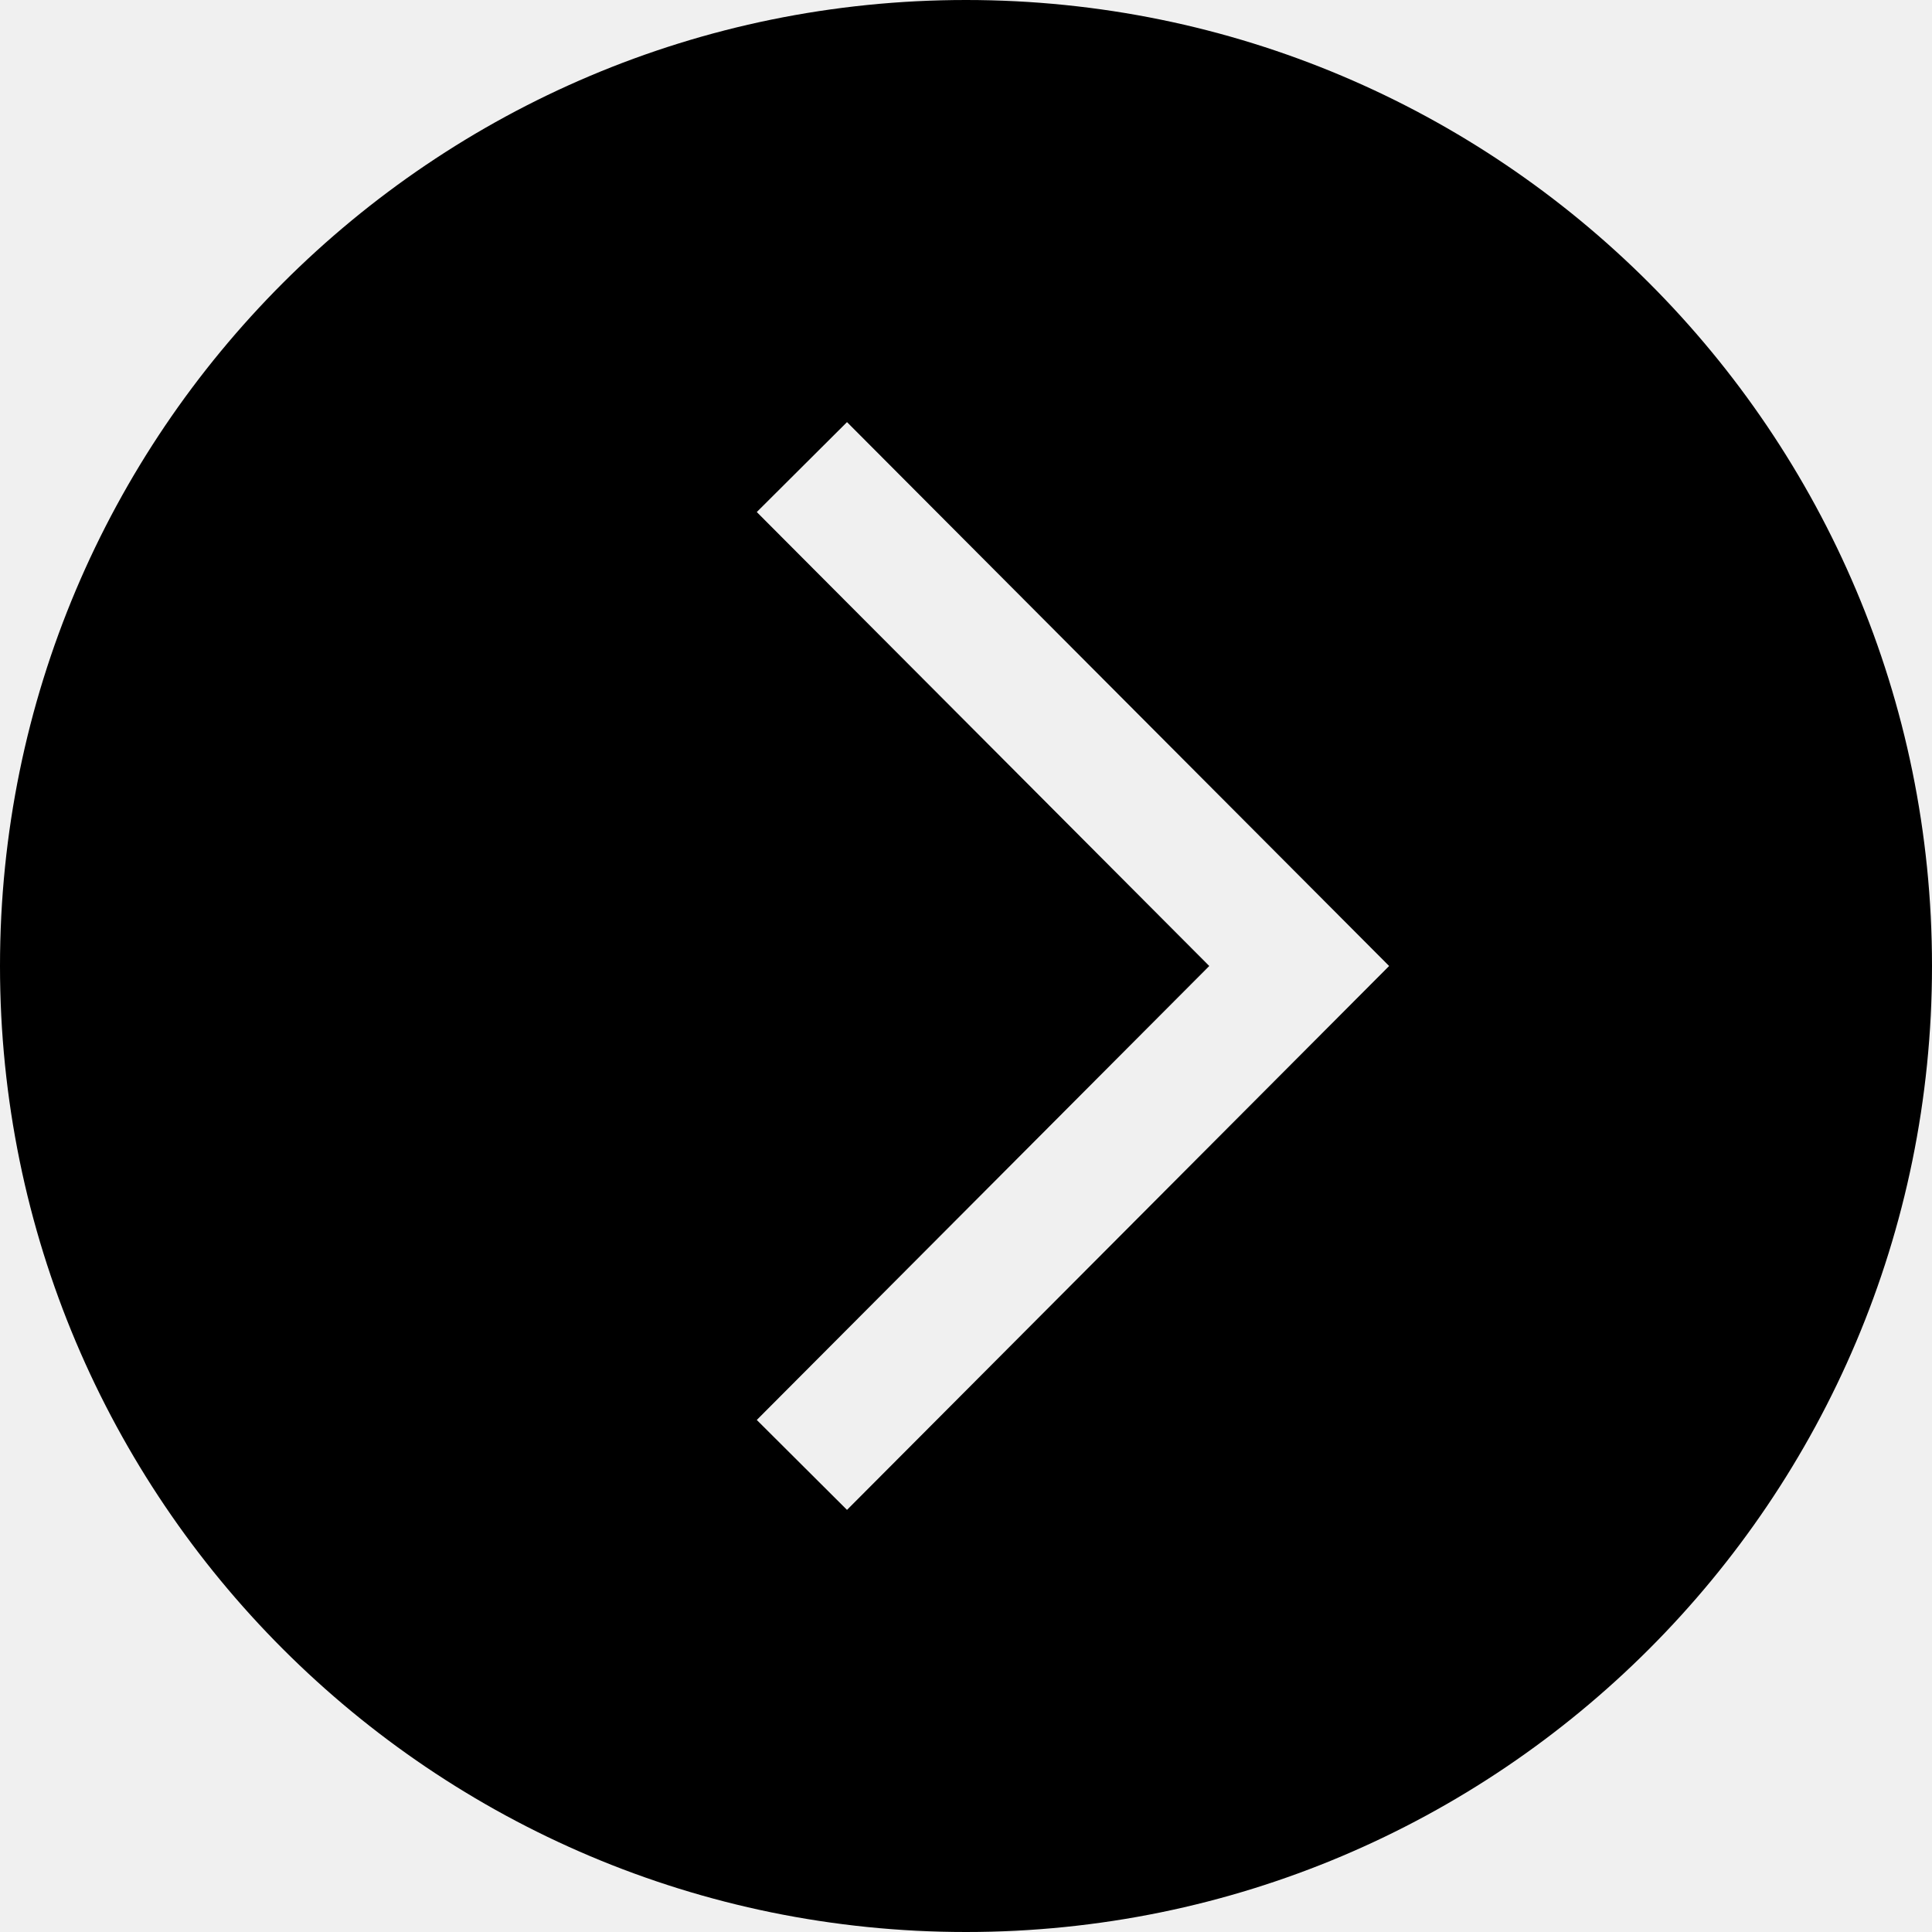
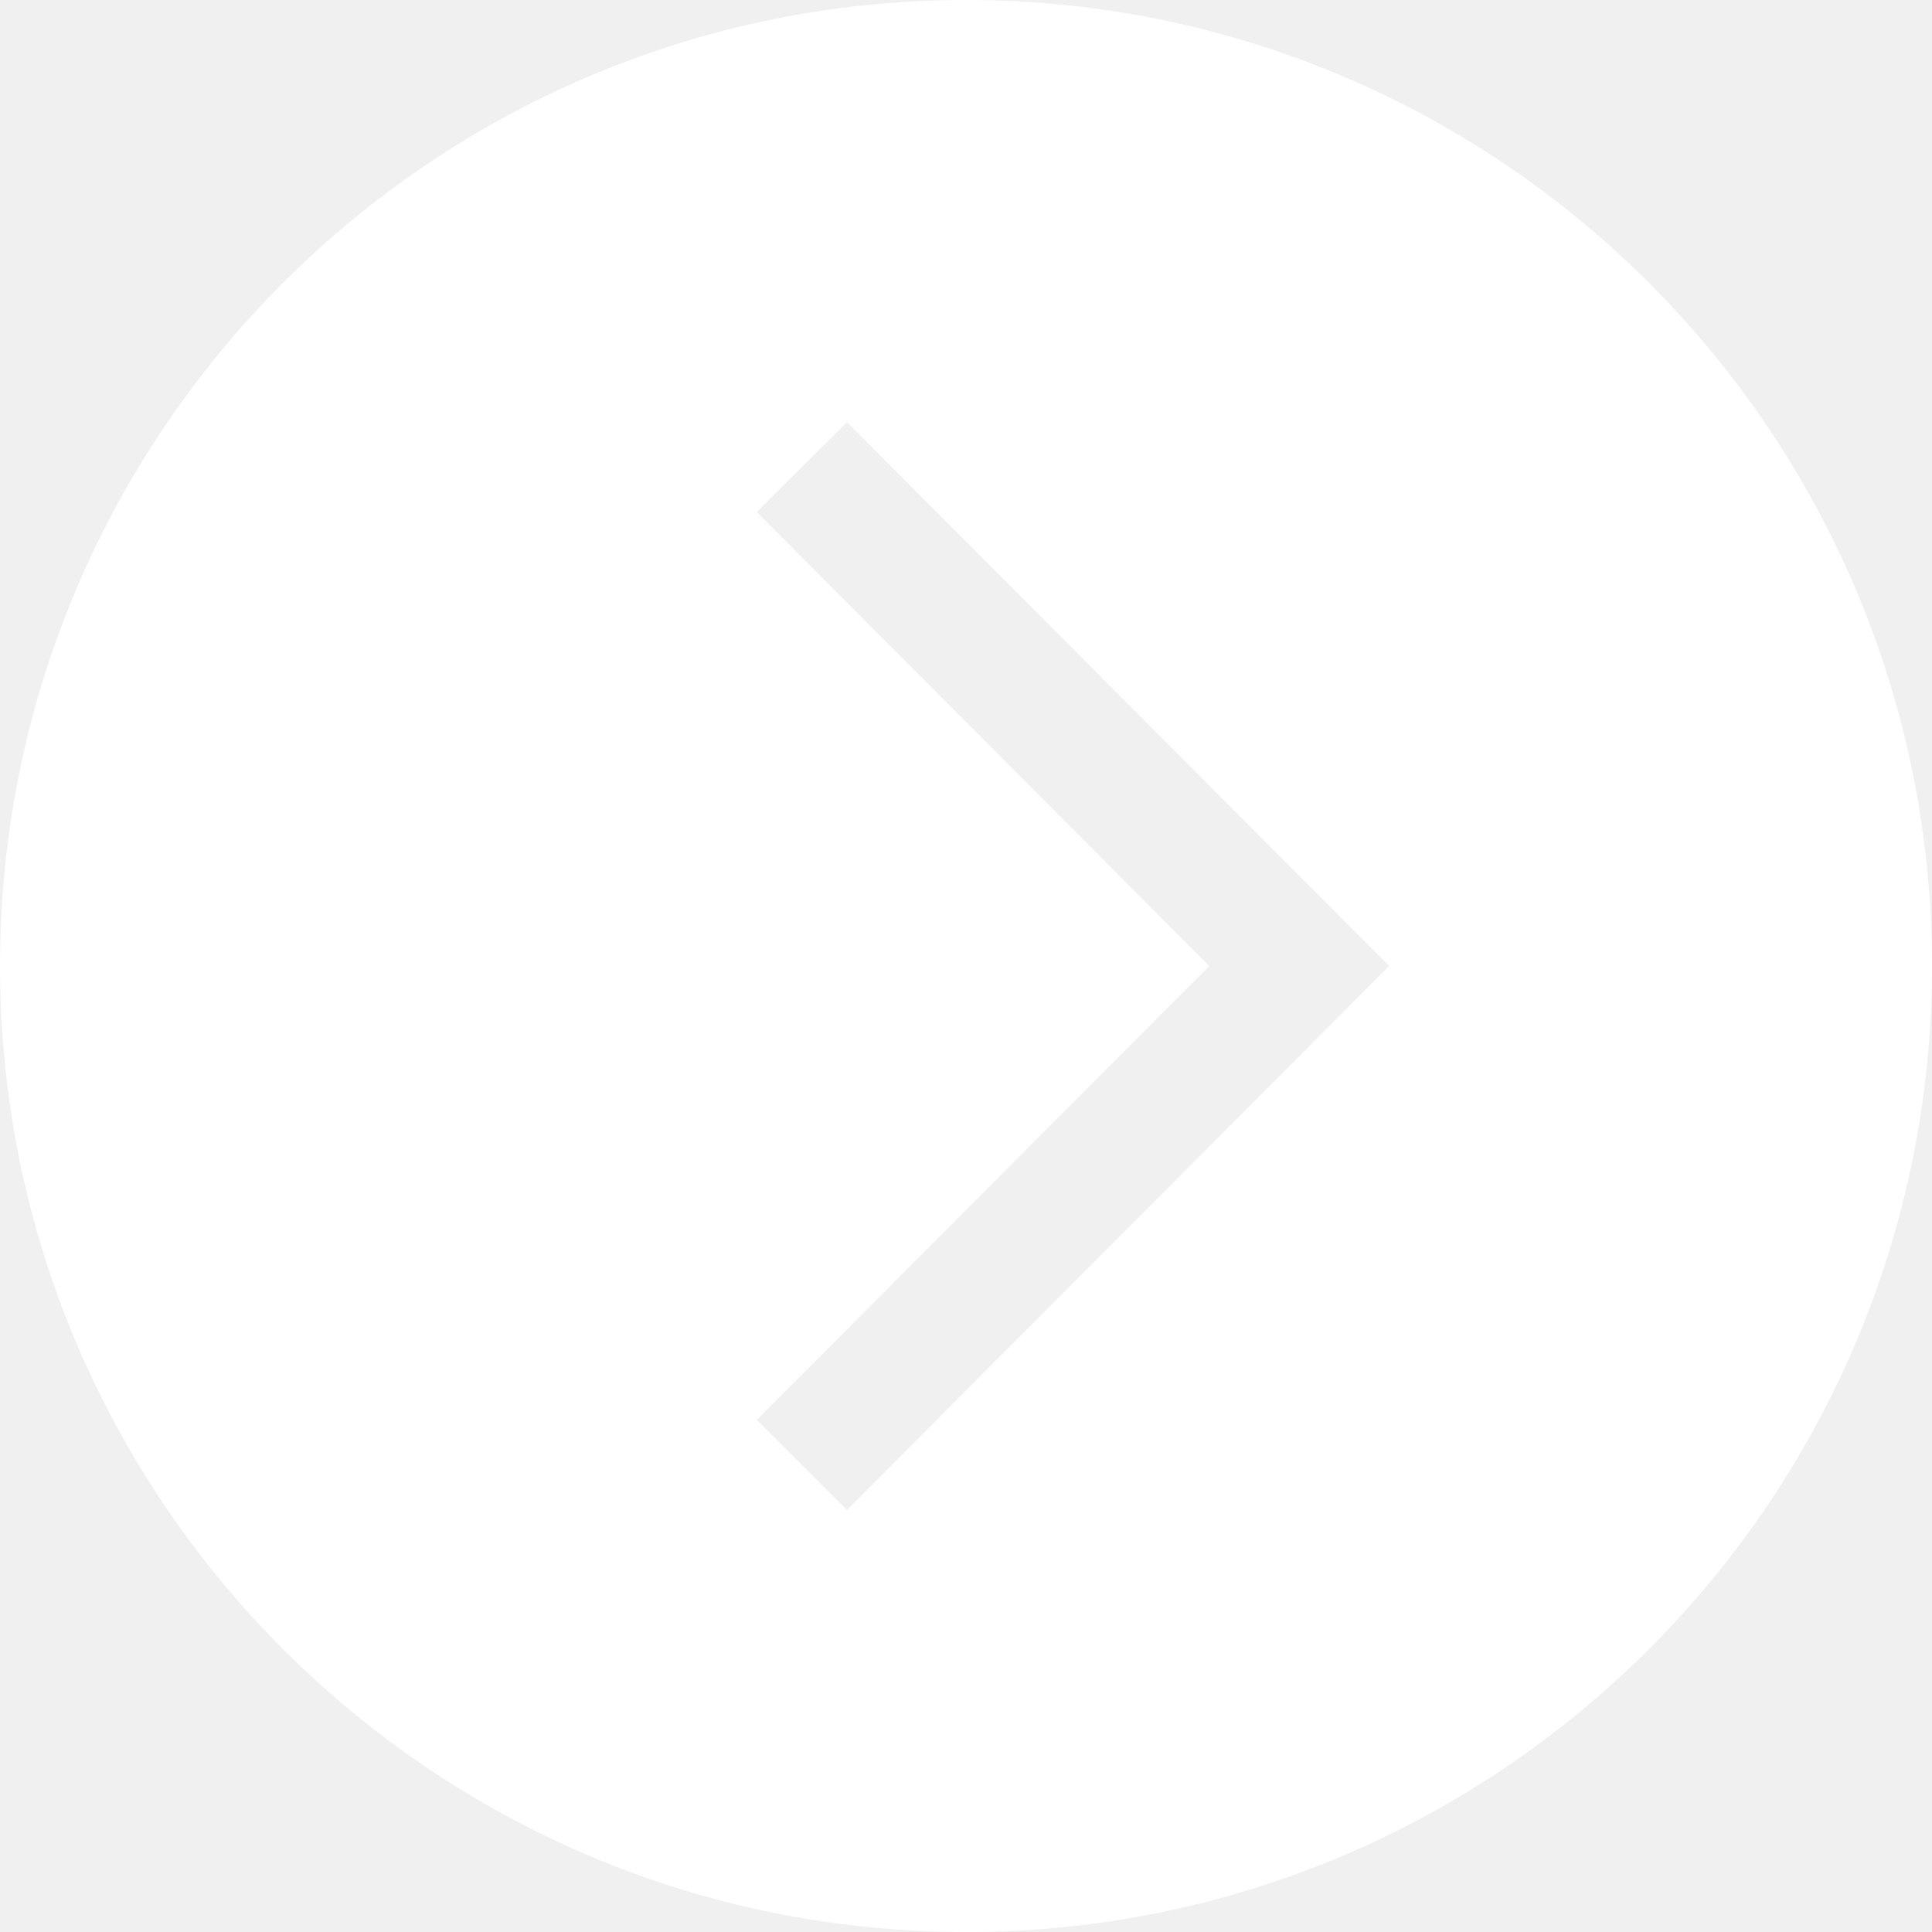
<svg xmlns="http://www.w3.org/2000/svg" version="1.1" id="Layer_1" x="0px" y="0px" viewBox="0 0 455 455" style="enable-background:new 0 0 455 455;" xml:space="preserve">
-   <path d="M227.5,0C101.855,0,0,101.855,0,227.5S101.855,455,227.5,455S455,353.145,455,227.5S353.145,0,227.5,0z M199.476,355.589  l-21.248-21.178L284.791,227.5L178.228,120.589l21.248-21.178L327.148,227.5L199.476,355.589z" />
+   <path fill="#ffffff" d="M227.5,0C101.855,0,0,101.855,0,227.5S101.855,455,227.5,455S455,353.145,455,227.5S353.145,0,227.5,0z M199.476,355.589  l-21.248-21.178L284.791,227.5L178.228,120.589l21.248-21.178L327.148,227.5L199.476,355.589z" />
  <g>
</g>
  <g>
</g>
  <g>
</g>
  <g>
</g>
  <g>
</g>
  <g>
</g>
  <g>
</g>
  <g>
</g>
  <g>
</g>
  <g>
</g>
  <g>
</g>
  <g>
</g>
  <g>
</g>
  <g>
</g>
  <g>
</g>
</svg>
